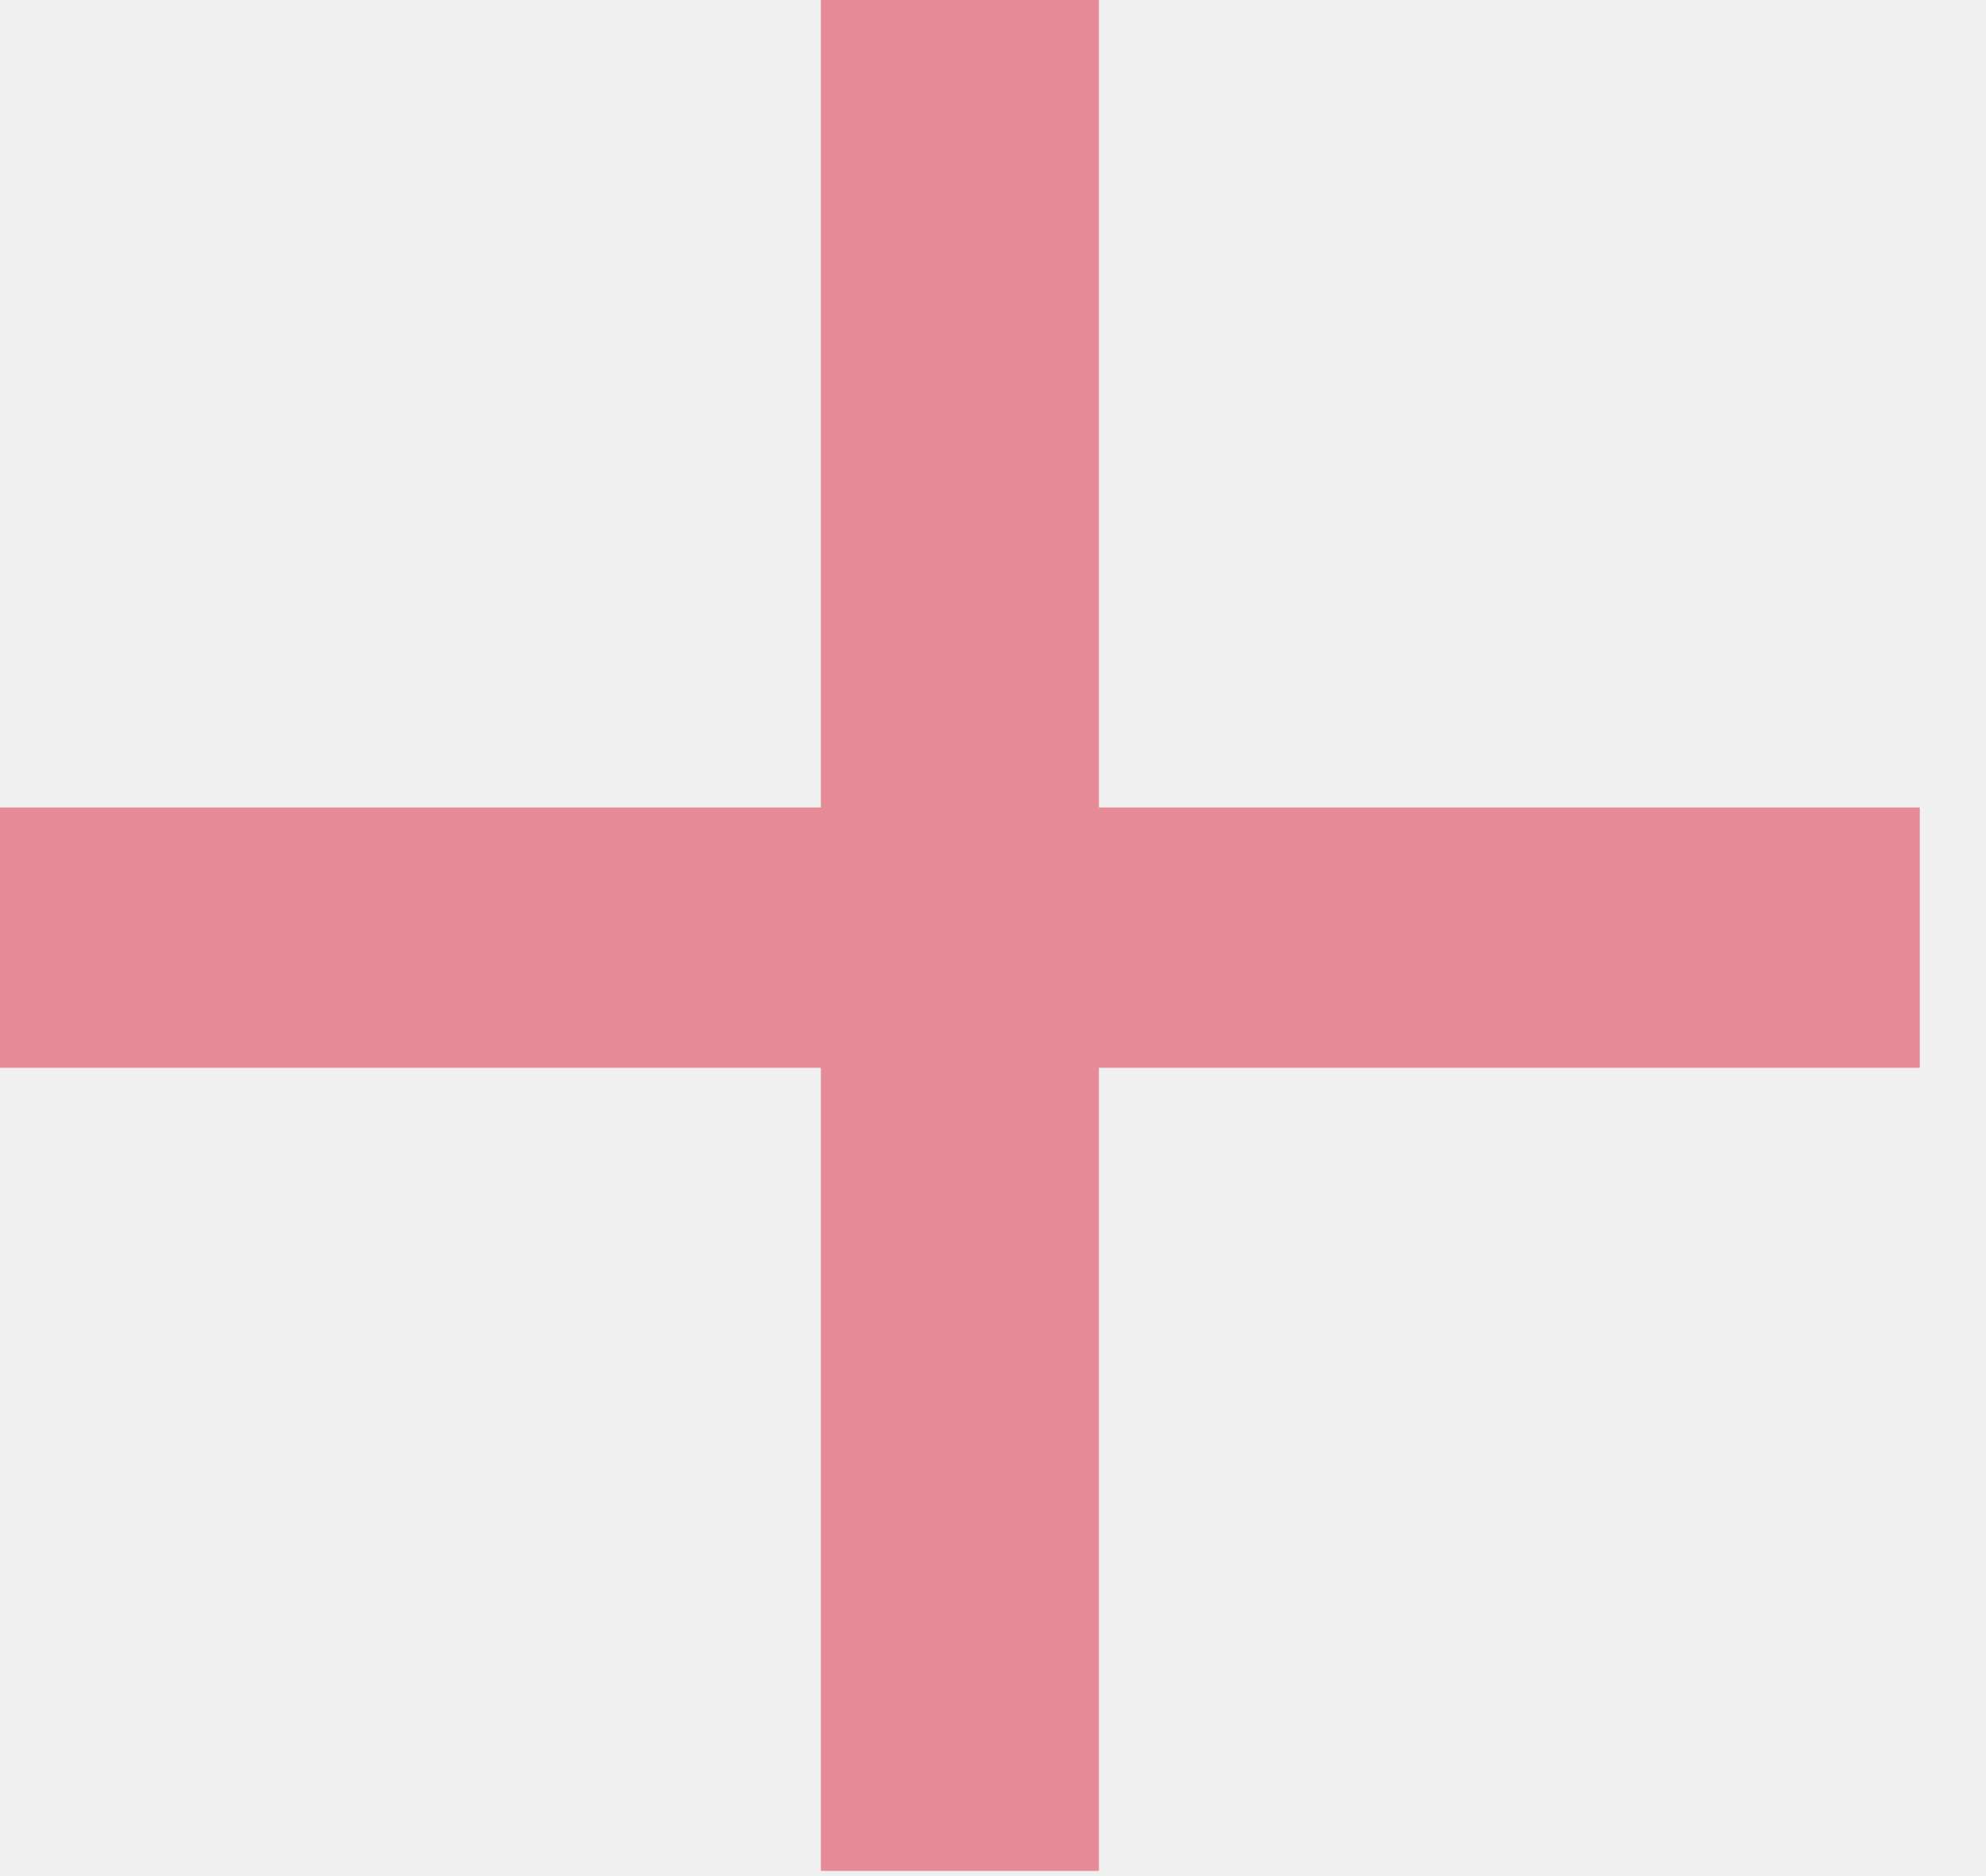
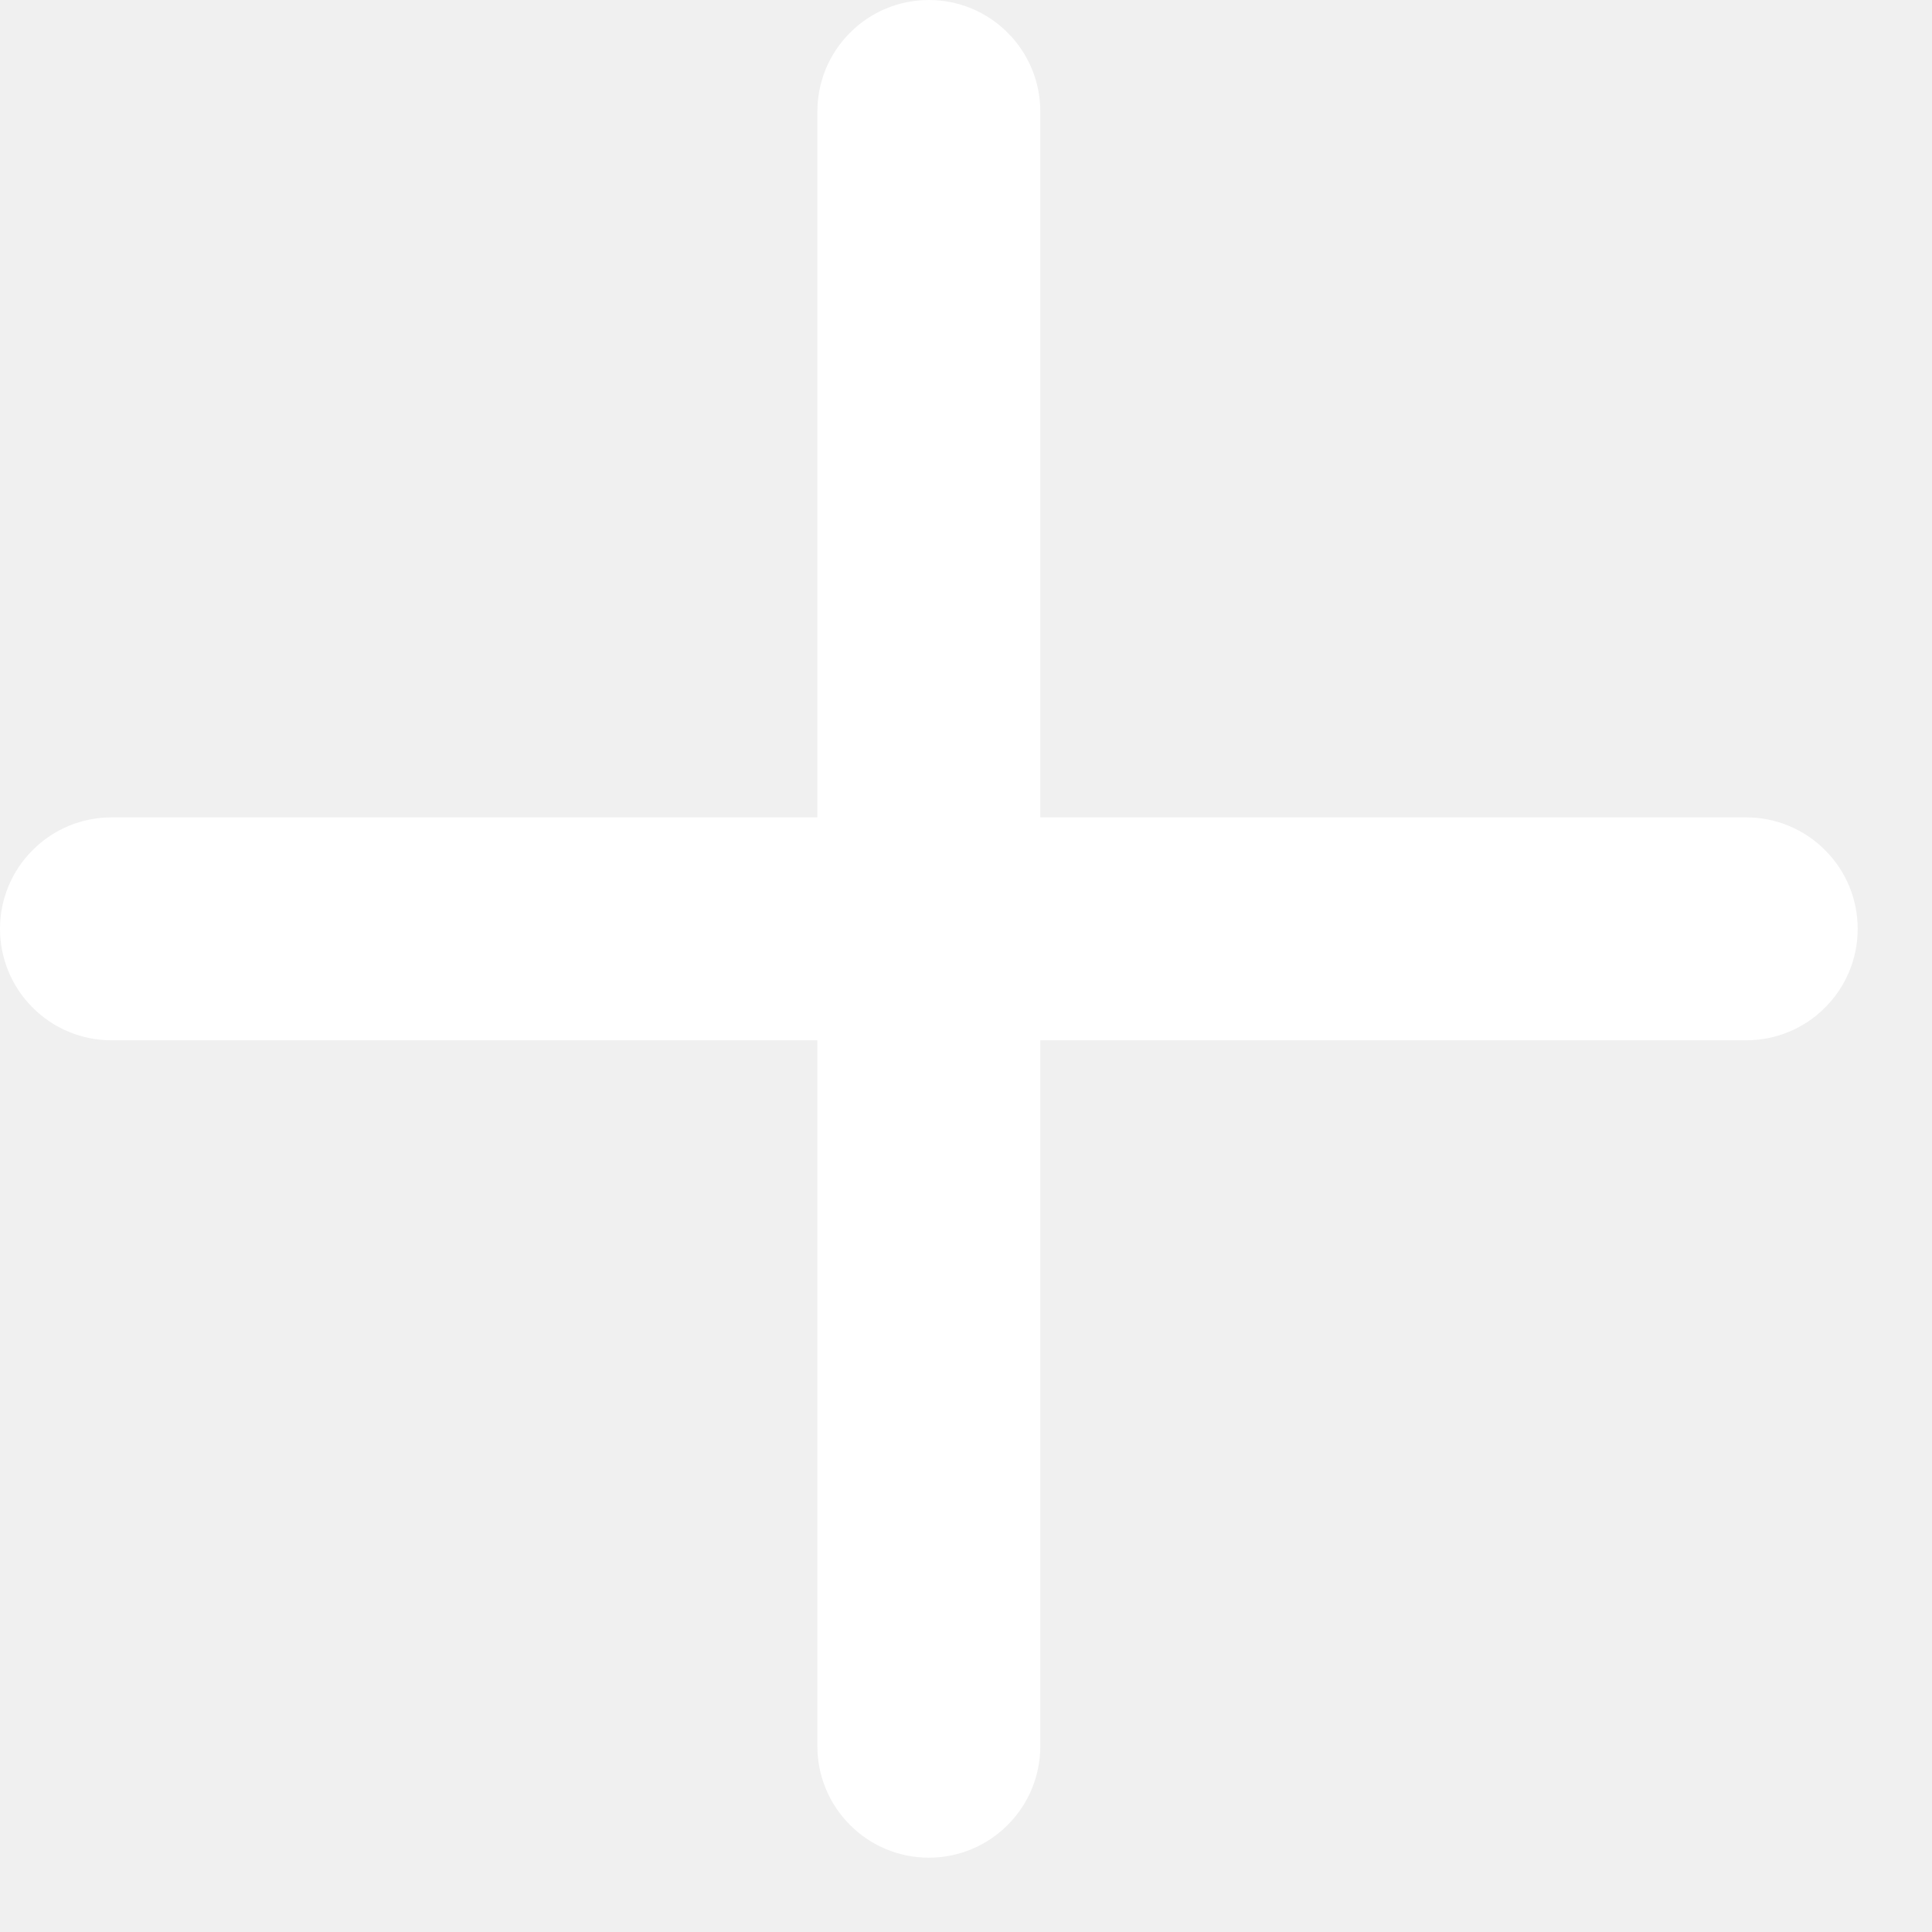
- <svg xmlns="http://www.w3.org/2000/svg" width="18" height="17" viewBox="0 0 18 17" fill="none">
-   <path d="M7.44 16.96V-2.09808e-05H9.96V16.96H7.44ZM1.2219e-05 9.68V7.32H17.4V9.68H1.2219e-05Z" fill="#E68A96" />
+ <svg xmlns="http://www.w3.org/2000/svg" width="13" height="13" viewBox="0 0 13 13" fill="none">
+   <path d="M12.5 6.25C12.5 6.449 12.421 6.64 12.28 6.78C12.14 6.921 11.949 7 11.75 7H7V11.75C7 11.949 6.921 12.14 6.78 12.28C6.64 12.421 6.449 12.5 6.25 12.5C6.051 12.5 5.86 12.421 5.72 12.28C5.579 12.14 5.5 11.949 5.5 11.75V7H0.75C0.551 7 0.36 6.921 0.22 6.78C0.079 6.64 0 6.449 0 6.25C0 6.051 0.079 5.86 0.22 5.72C0.36 5.579 0.551 5.5 0.75 5.5H5.5V0.75C5.5 0.551 5.579 0.36 5.72 0.22C5.86 0.079 6.051 0 6.25 0C6.449 0 6.64 0.079 6.78 0.22C6.921 0.36 7 0.551 7 0.75V5.5H11.75C11.949 5.5 12.14 5.579 12.28 5.72C12.421 5.86 12.5 6.051 12.5 6.25Z" fill="white" />
</svg>
